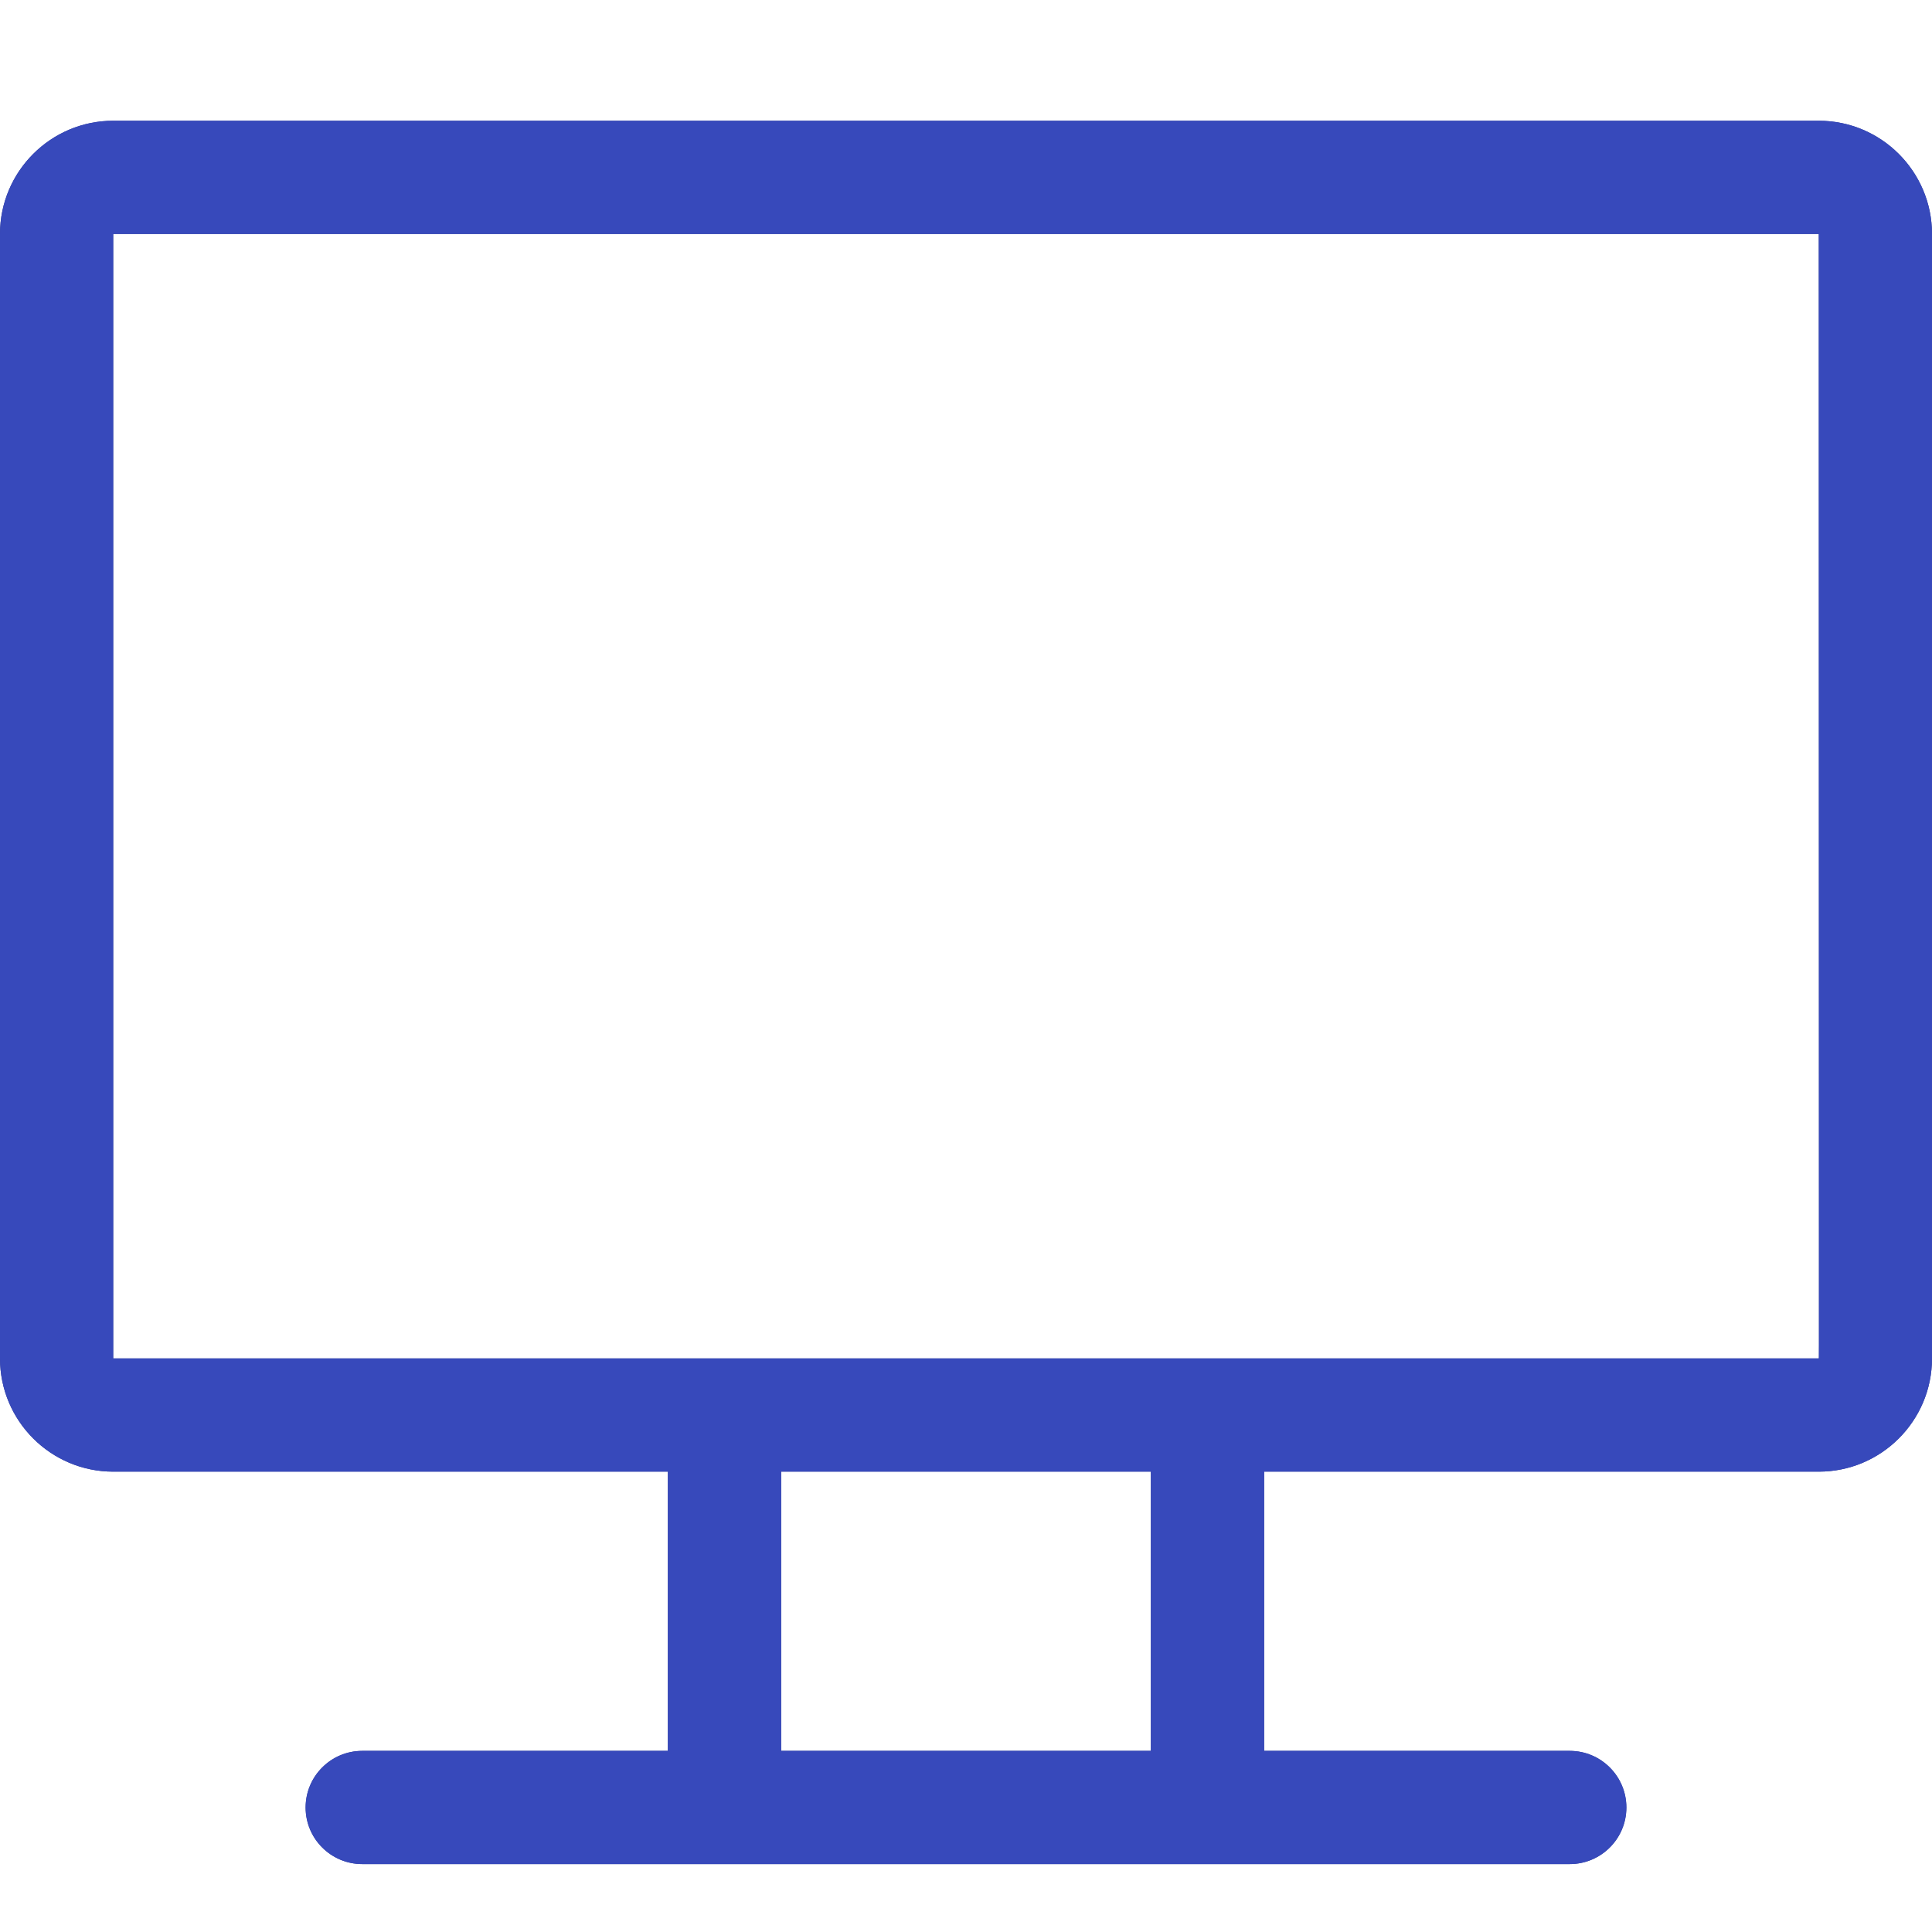
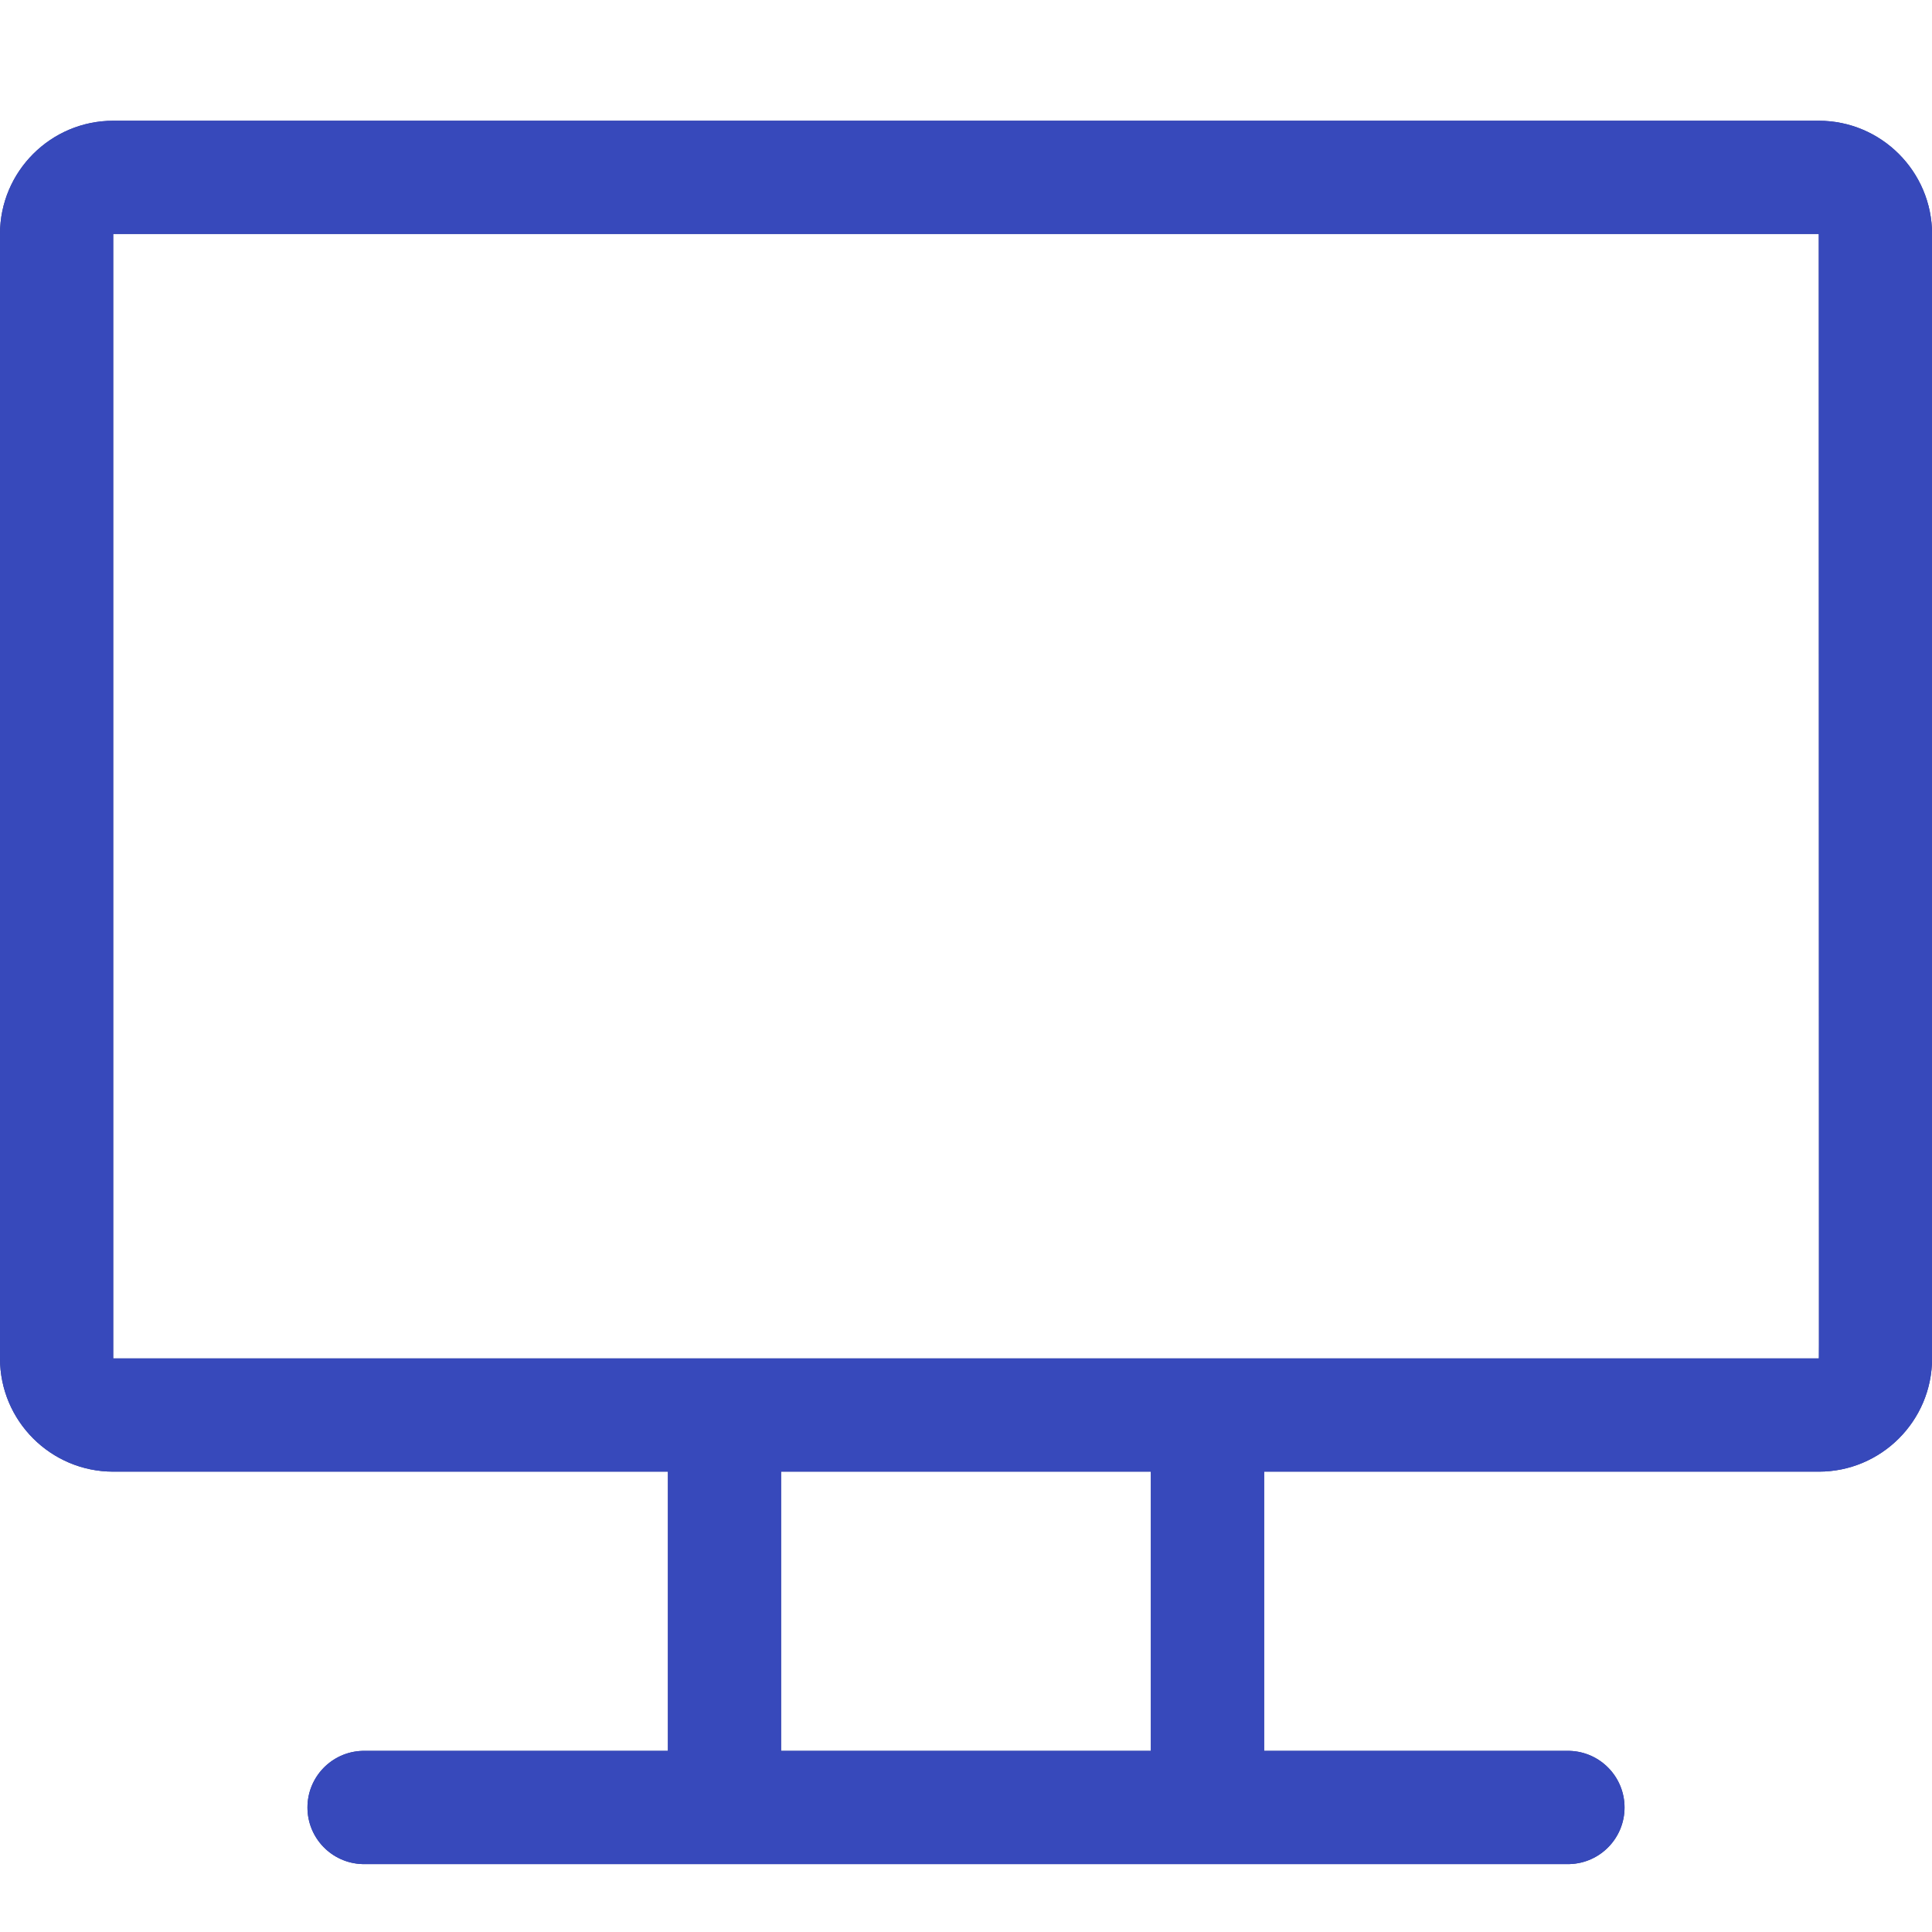
- <svg xmlns="http://www.w3.org/2000/svg" width="32" height="32" viewBox="0 0 32 32" fill="none">
-   <path d="M30.125 2H1.875C0.841 2 0 2.841 0 3.875V22.5C0 23.534 0.841 24.375 1.875 24.375H11.062V29H6C5.482 29 5.062 29.42 5.062 29.938C5.062 30.455 5.482 30.875 6 30.875H26C26.518 30.875 26.938 30.455 26.938 29.938C26.938 29.42 26.518 29 26 29H20.938V24.375H30.125C31.159 24.375 32 23.534 32 22.5V3.875C32 2.841 31.159 2 30.125 2ZM19.062 29H12.938V24.375H19.062V29ZM30.125 22.5C29.303 22.5 2.534 22.5 1.875 22.5V3.875H30.125C30.126 22.904 30.131 22.5 30.125 22.5Z" fill="#2B398F" />
-   <path d="M30.125 2H1.875C0.841 2 0 2.841 0 3.875V22.5C0 23.534 0.841 24.375 1.875 24.375H11.062V29H6C5.482 29 5.062 29.42 5.062 29.938C5.062 30.455 5.482 30.875 6 30.875H26C26.518 30.875 26.938 30.455 26.938 29.938C26.938 29.42 26.518 29 26 29H20.938V24.375H30.125C31.159 24.375 32 23.534 32 22.5V3.875C32 2.841 31.159 2 30.125 2ZM19.062 29H12.938V24.375H19.062V29ZM30.125 22.5C29.303 22.5 2.534 22.5 1.875 22.5V3.875H30.125C30.126 22.904 30.131 22.5 30.125 22.5Z" fill="#3749BB" />
+ <svg xmlns="http://www.w3.org/2000/svg" fill="none" viewBox="0 0 32 32">
+   <path fill="#2B398F" d="M30.125 2H1.875C.841 2 0 2.841 0 3.875V22.5c0 1.034.841 1.875 1.875 1.875h9.188V29H6a.938.938 0 0 0 0 1.875h20A.938.938 0 0 0 26 29h-5.062v-4.625h9.188c1.034 0 1.875-.841 1.875-1.875V3.875C32 2.841 31.159 2 30.125 2ZM19.062 29h-6.125v-4.625h6.125V29Zm11.062-6.5H1.875V3.875h28.25c.001 19.029.006 18.625 0 18.625Z" />
+   <path fill="#3749BB" d="M30.125 2H1.875C.841 2 0 2.841 0 3.875V22.5c0 1.034.841 1.875 1.875 1.875h9.188V29H6a.938.938 0 0 0 0 1.875h20A.938.938 0 0 0 26 29h-5.062v-4.625h9.188c1.034 0 1.875-.841 1.875-1.875V3.875C32 2.841 31.159 2 30.125 2ZM19.062 29h-6.125v-4.625h6.125V29Zm11.062-6.5H1.875V3.875h28.25c.001 19.029.006 18.625 0 18.625Z" />
</svg>
